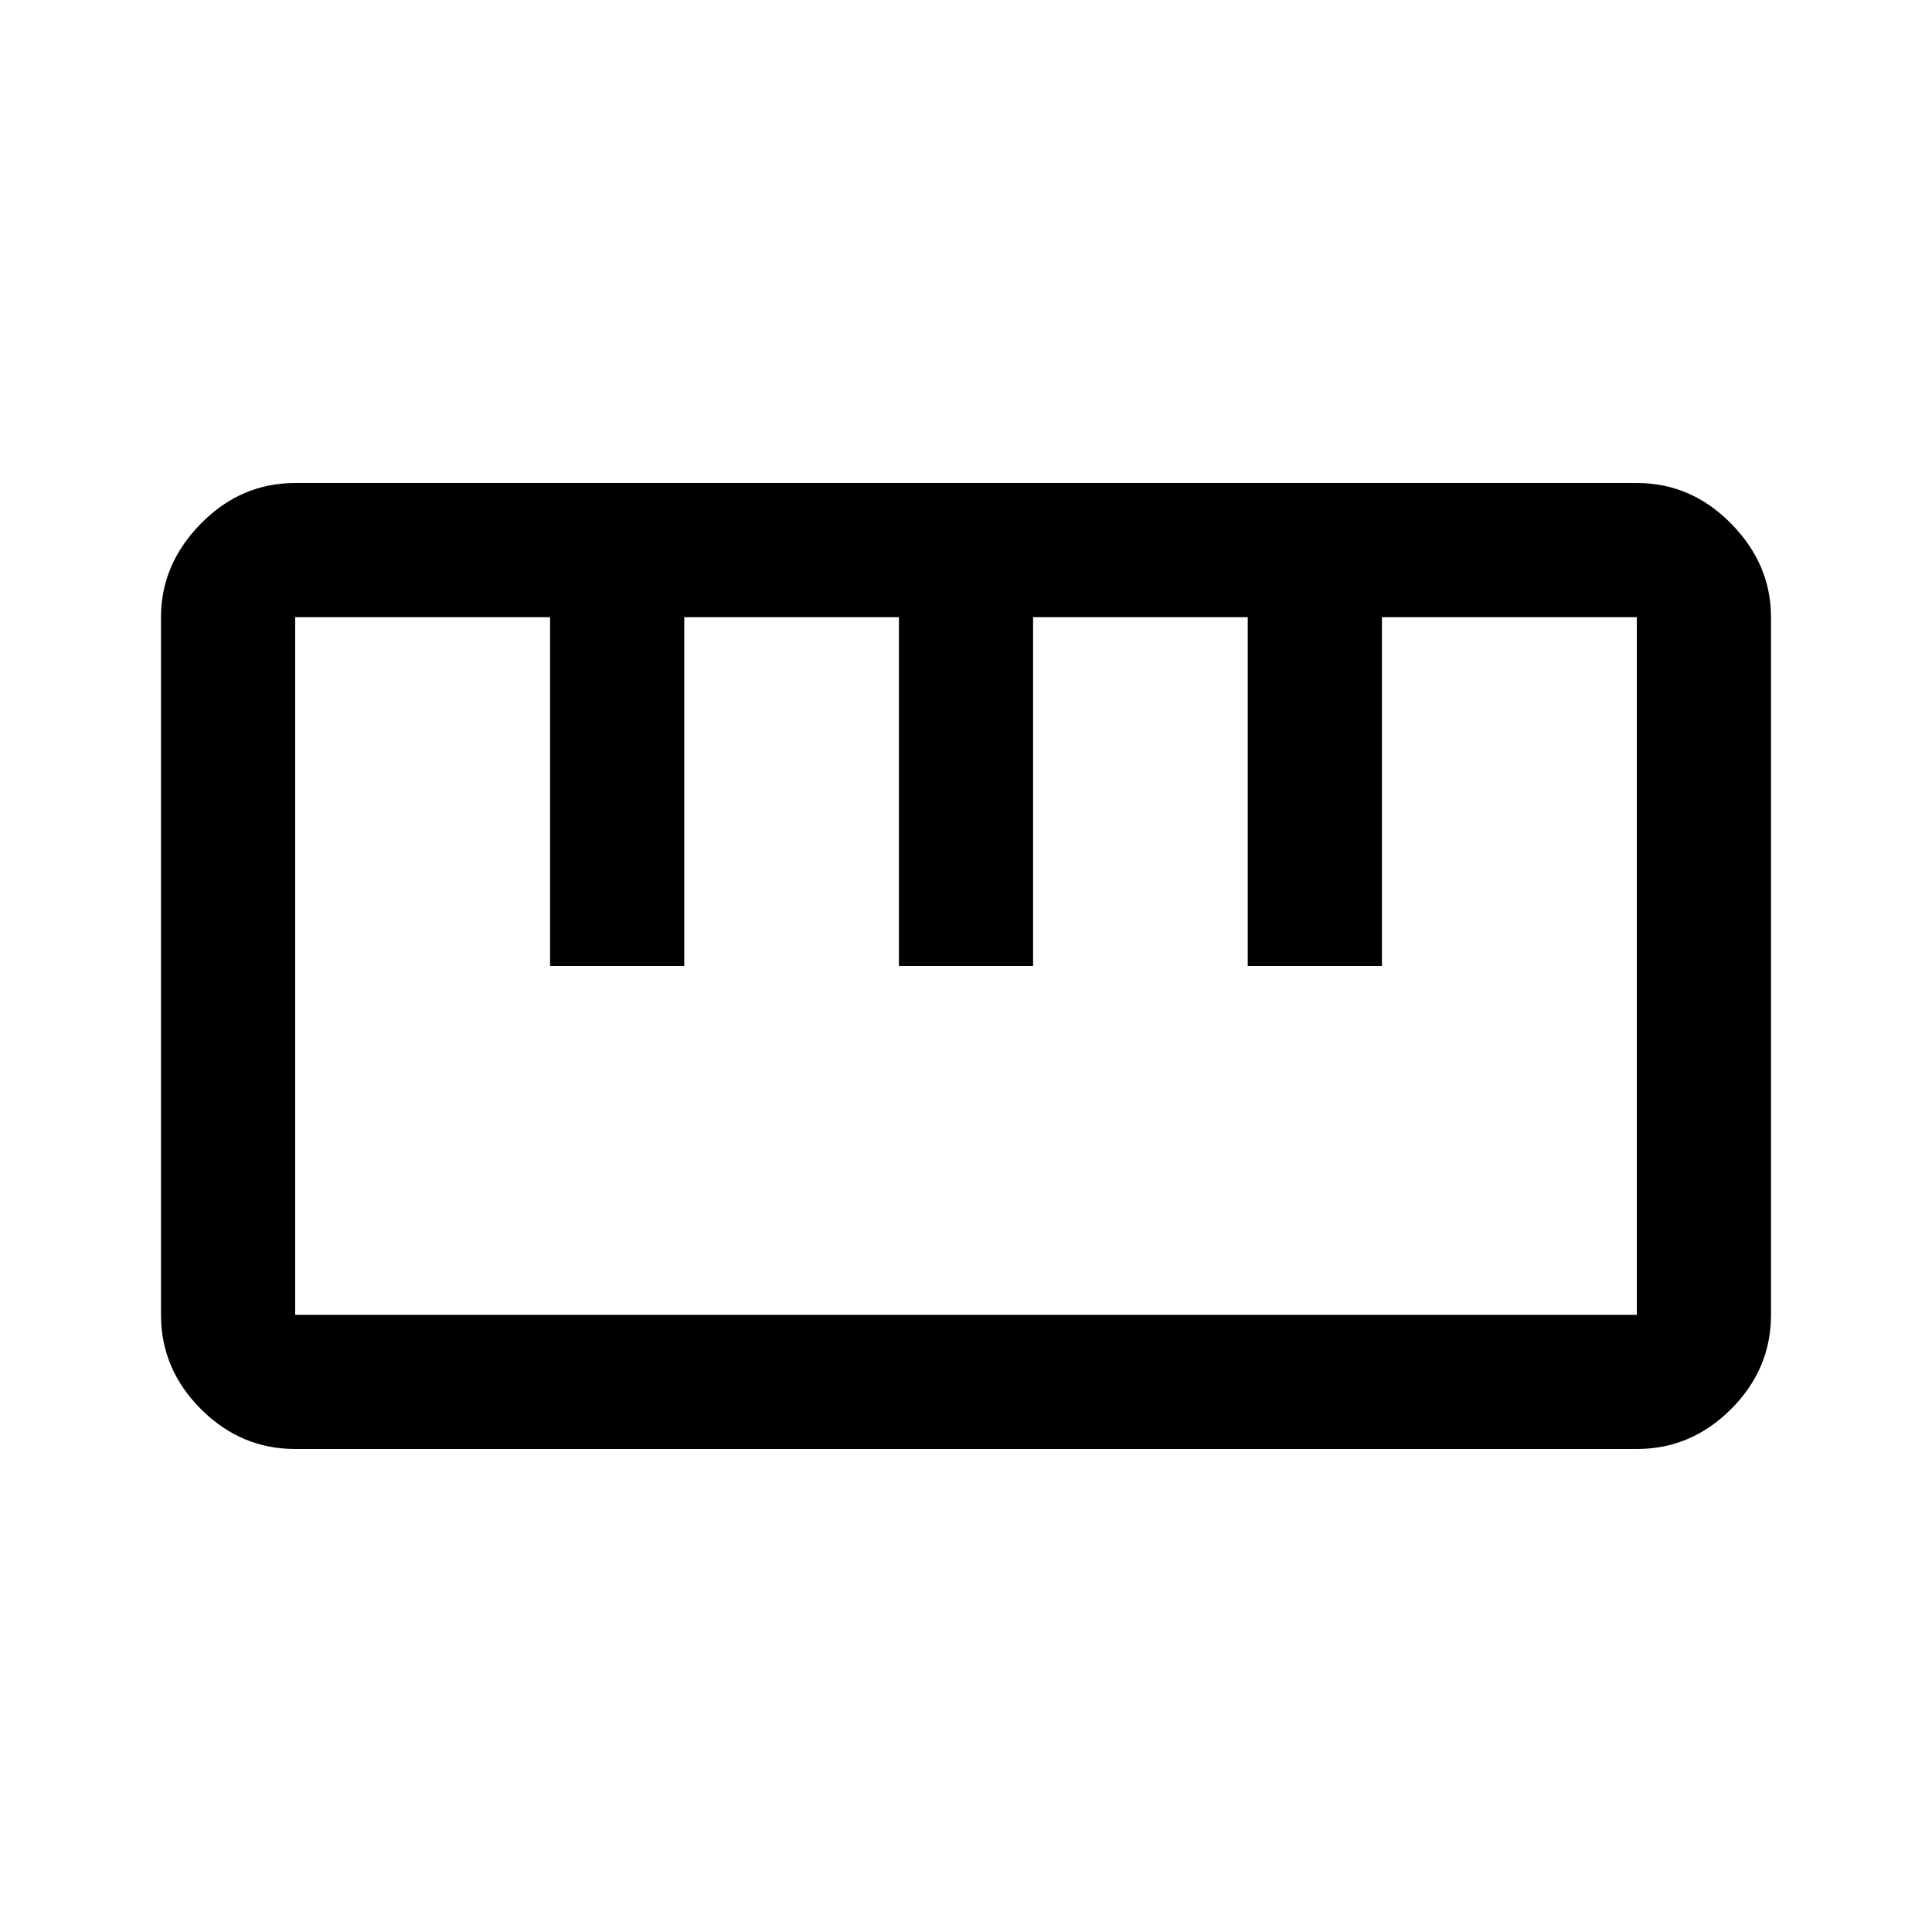
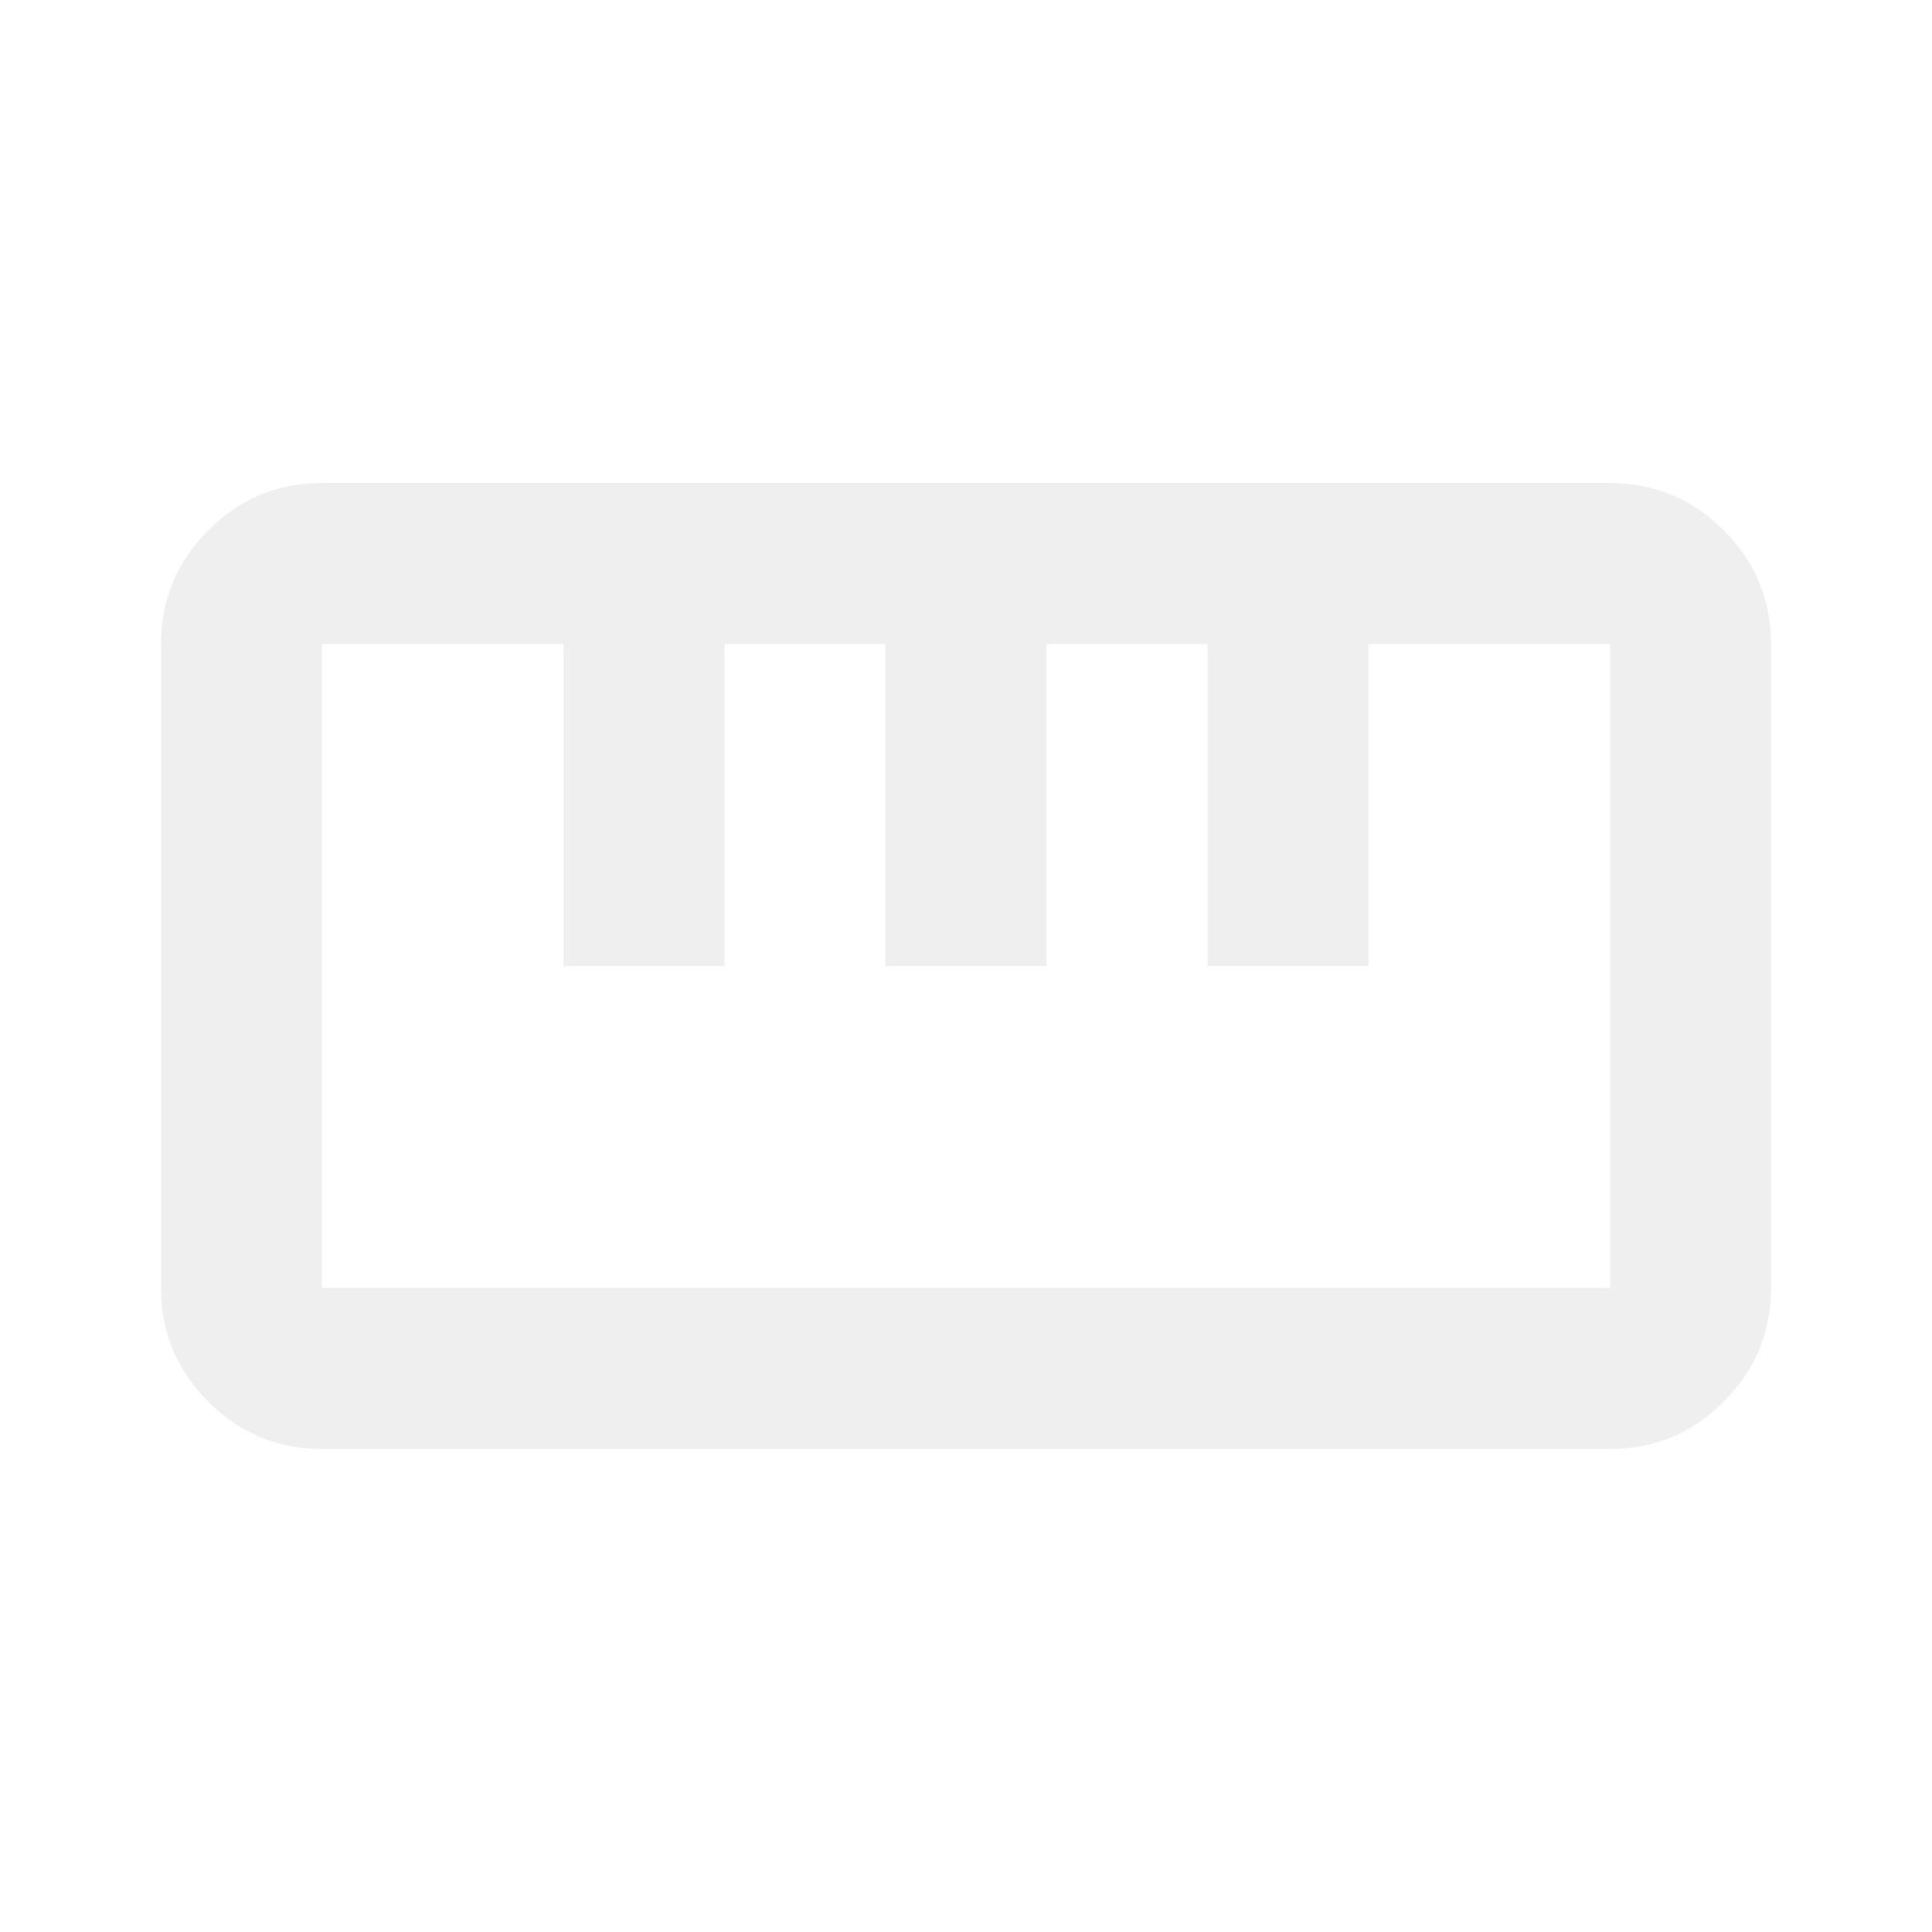
- <svg xmlns="http://www.w3.org/2000/svg" height="40px" viewBox="0 -960 960 960" width="40px" fill="#000000">
-   <path d="M146.67-240q-27 0-46.84-19.83Q80-279.67 80-306.67v-346.66q0-26.34 19.83-46.5Q119.67-720 146.67-720h666.66q27 0 46.84 20.17Q880-679.67 880-653.33v346.66q0 27-19.83 46.84Q840.33-240 813.33-240H146.67Zm0-66.67h666.66v-346.66H686.67V-480H620v-173.33H513.33V-480h-66.66v-173.33H340V-480h-66.67v-173.33H146.67v346.66ZM273.33-480H340h-66.67Zm173.34 0h66.66-66.66ZM620-480h66.67H620Zm-140 0Z" />
+ <svg xmlns="http://www.w3.org/2000/svg" height="24px" viewBox="0 -960 960 960" width="24px" fill="#EFEFEF">
+   <path d="M160-240q-33 0-56.5-23.5T80-320v-320q0-33 23.5-56.5T160-720h640q33 0 56.5 23.5T880-640v320q0 33-23.5 56.5T800-240H160Zm0-80h640v-320H680v160h-80v-160h-80v160h-80v-160h-80v160h-80v-160H160v320Zm120-160h80-80Zm160 0h80-80Zm160 0h80-80Zm-120 0Z" />
</svg>
